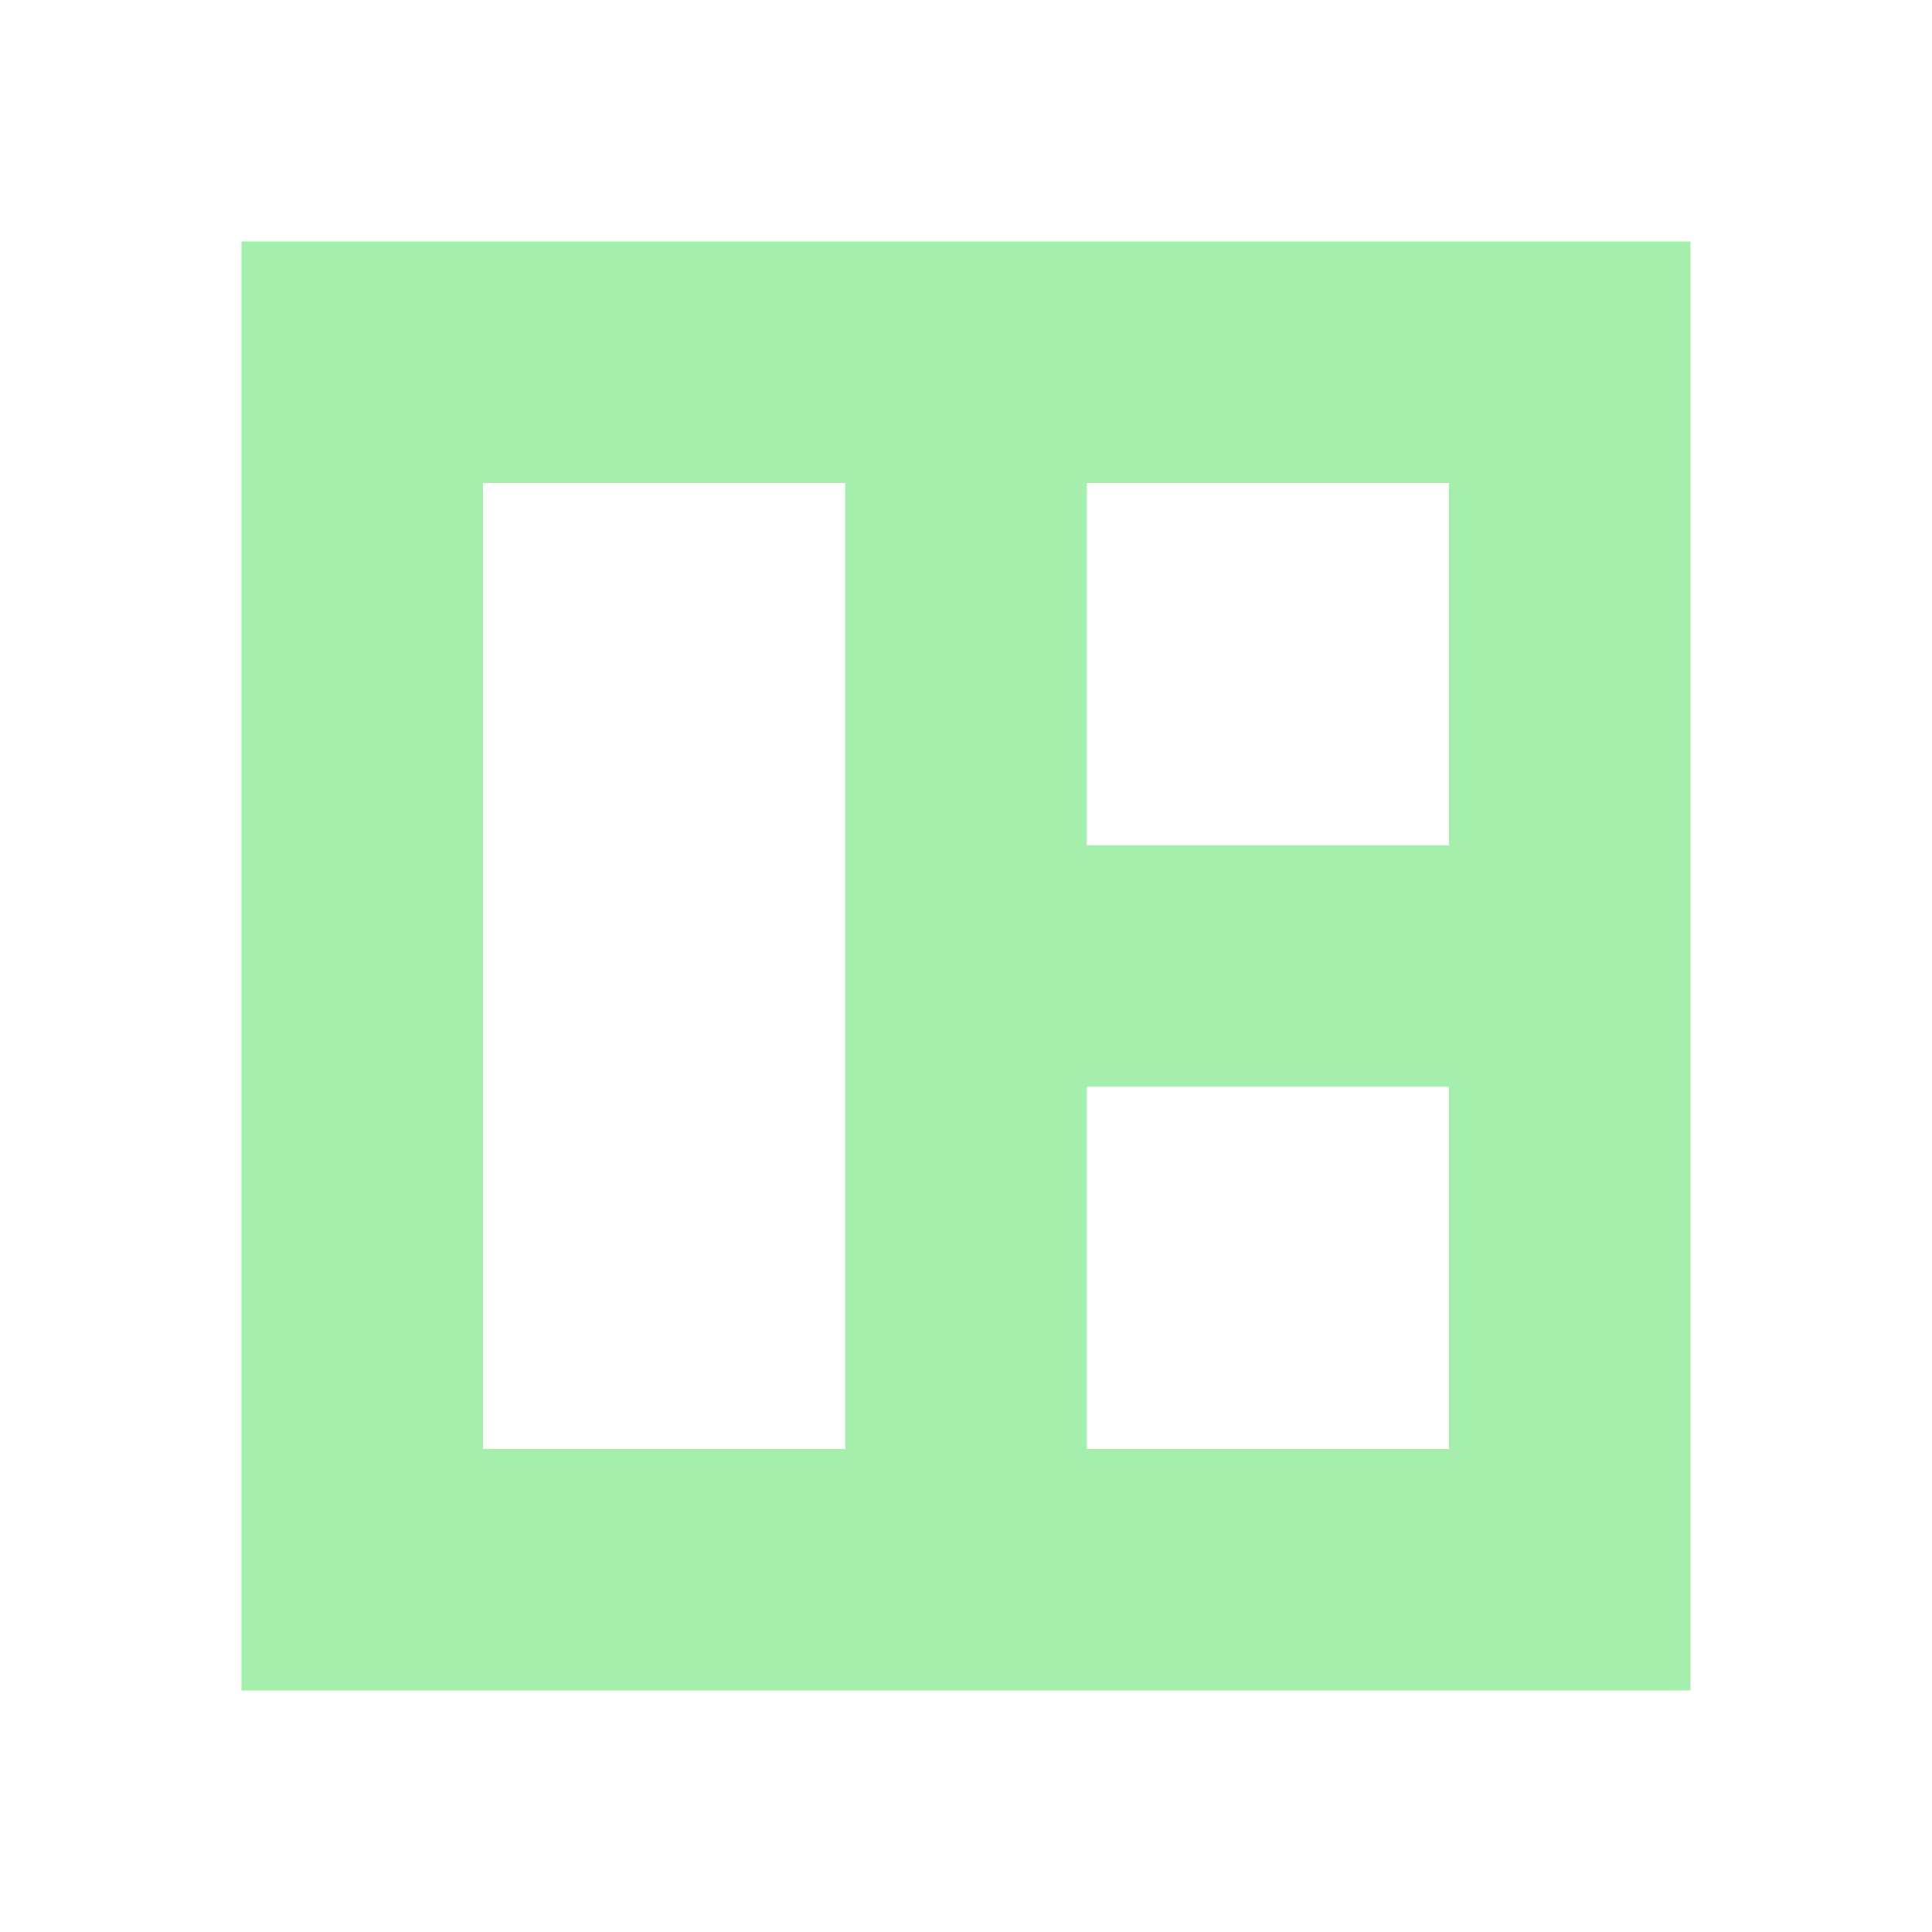
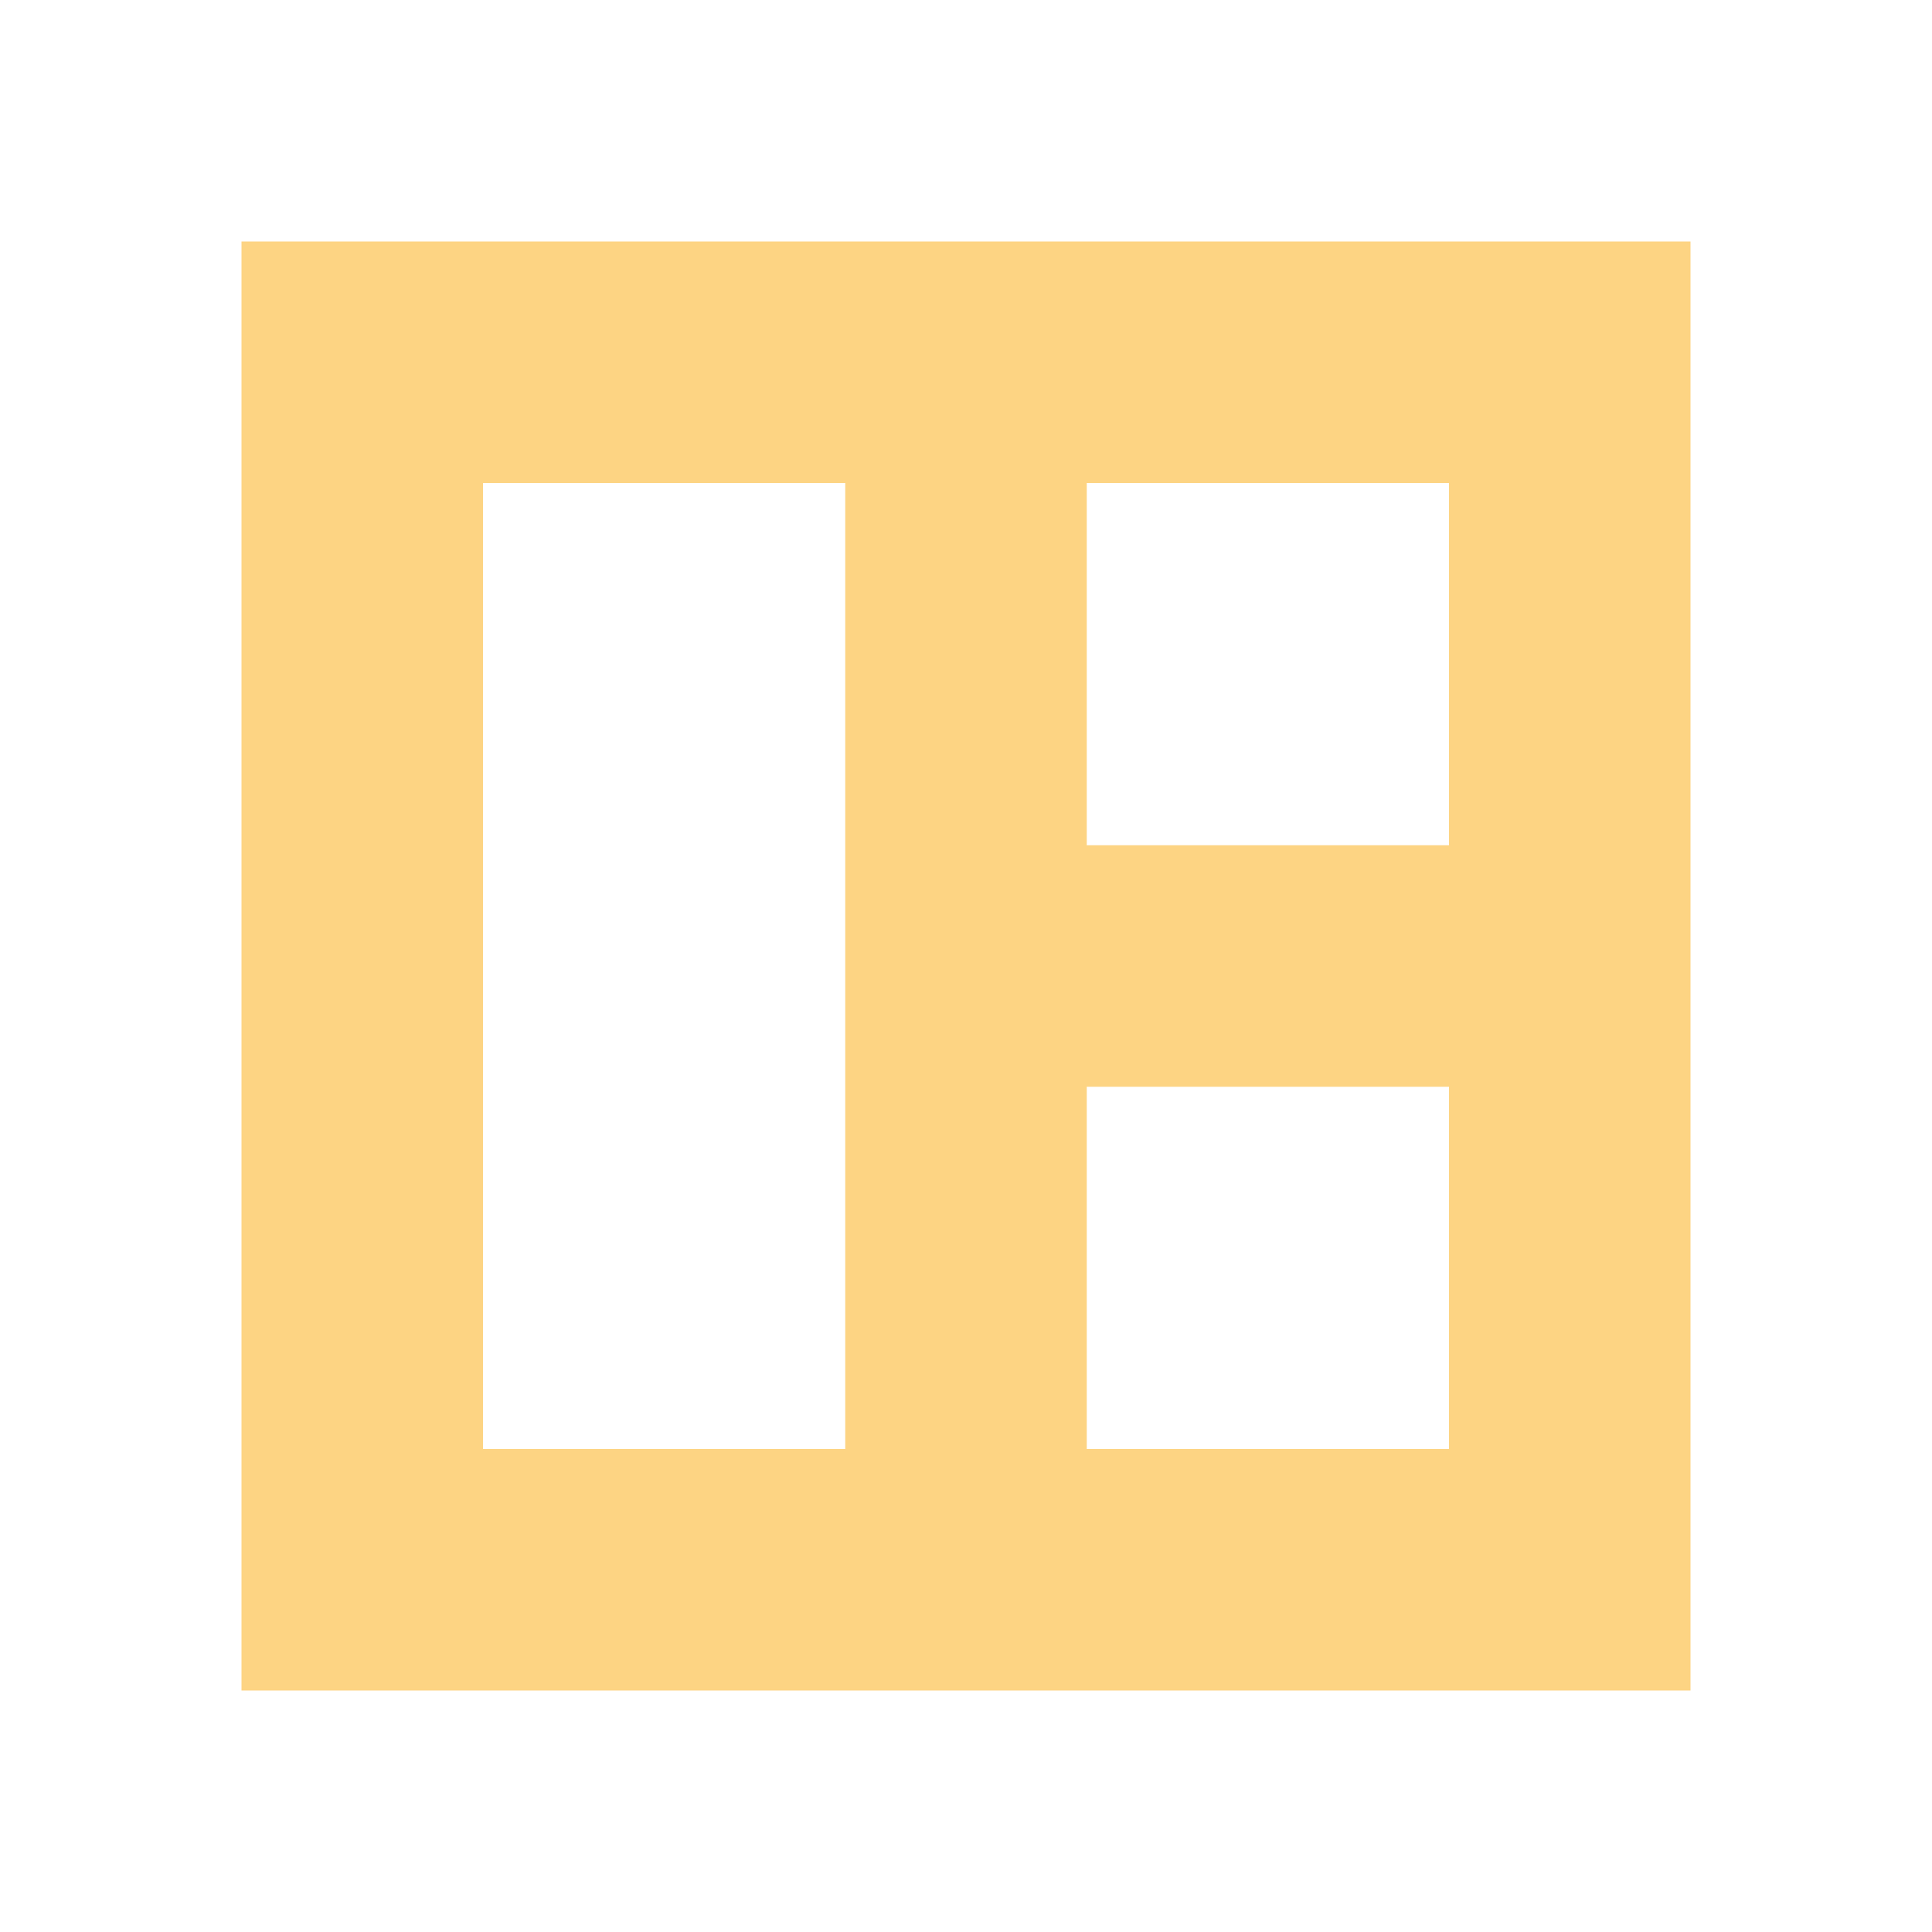
<svg xmlns="http://www.w3.org/2000/svg" height="16" viewBox="0 0 16 16" width="16" version="1.1" id="svg4">
  <defs id="defs8" />
-   <path style="opacity:1;fill:#a5efac;fill-opacity:1;stroke:none;stroke-width:1.89;stroke-linecap:square;stroke-linejoin:miter;stroke-miterlimit:4;stroke-dasharray:none;stroke-dashoffset:0;stroke-opacity:1" d="M 2,2 V 14 H 14 V 2 Z m 2,2 h 8 v 8 H 4 Z" id="rect3700" />
-   <rect style="opacity:1;fill:#a5efac;fill-opacity:1;stroke:none;stroke-width:1.89;stroke-linecap:square;stroke-linejoin:miter;stroke-miterlimit:4;stroke-dasharray:none;stroke-dashoffset:0;stroke-opacity:1" id="rect3728" width="2" height="10" x="7" y="3" />
-   <rect style="opacity:1;fill:#a5efac;fill-opacity:1;stroke:none;stroke-width:1.336;stroke-linecap:square;stroke-linejoin:miter;stroke-miterlimit:4;stroke-dasharray:none;stroke-dashoffset:0;stroke-opacity:1" id="rect3730" width="5" height="2" x="8" y="7" />
+   <path style="opacity:1;fill:#fdd483;fill-opacity:1;stroke:none;stroke-width:1.89;stroke-linecap:square;stroke-linejoin:miter;stroke-miterlimit:4;stroke-dasharray:none;stroke-dashoffset:0;stroke-opacity:1" d="M 2,2 V 14 H 14 V 2 Z m 2,2 h 8 v 8 H 4 Z" id="rect3700" />
+   <rect style="opacity:1;fill:#fdd483;fill-opacity:1;stroke:none;stroke-width:1.89;stroke-linecap:square;stroke-linejoin:miter;stroke-miterlimit:4;stroke-dasharray:none;stroke-dashoffset:0;stroke-opacity:1" id="rect3728" width="2" height="10" x="7" y="3" />
+   <rect style="opacity:1;fill:#fdd483;fill-opacity:1;stroke:none;stroke-width:1.336;stroke-linecap:square;stroke-linejoin:miter;stroke-miterlimit:4;stroke-dasharray:none;stroke-dashoffset:0;stroke-opacity:1" id="rect3730" width="5" height="2" x="8" y="7" />
</svg>
